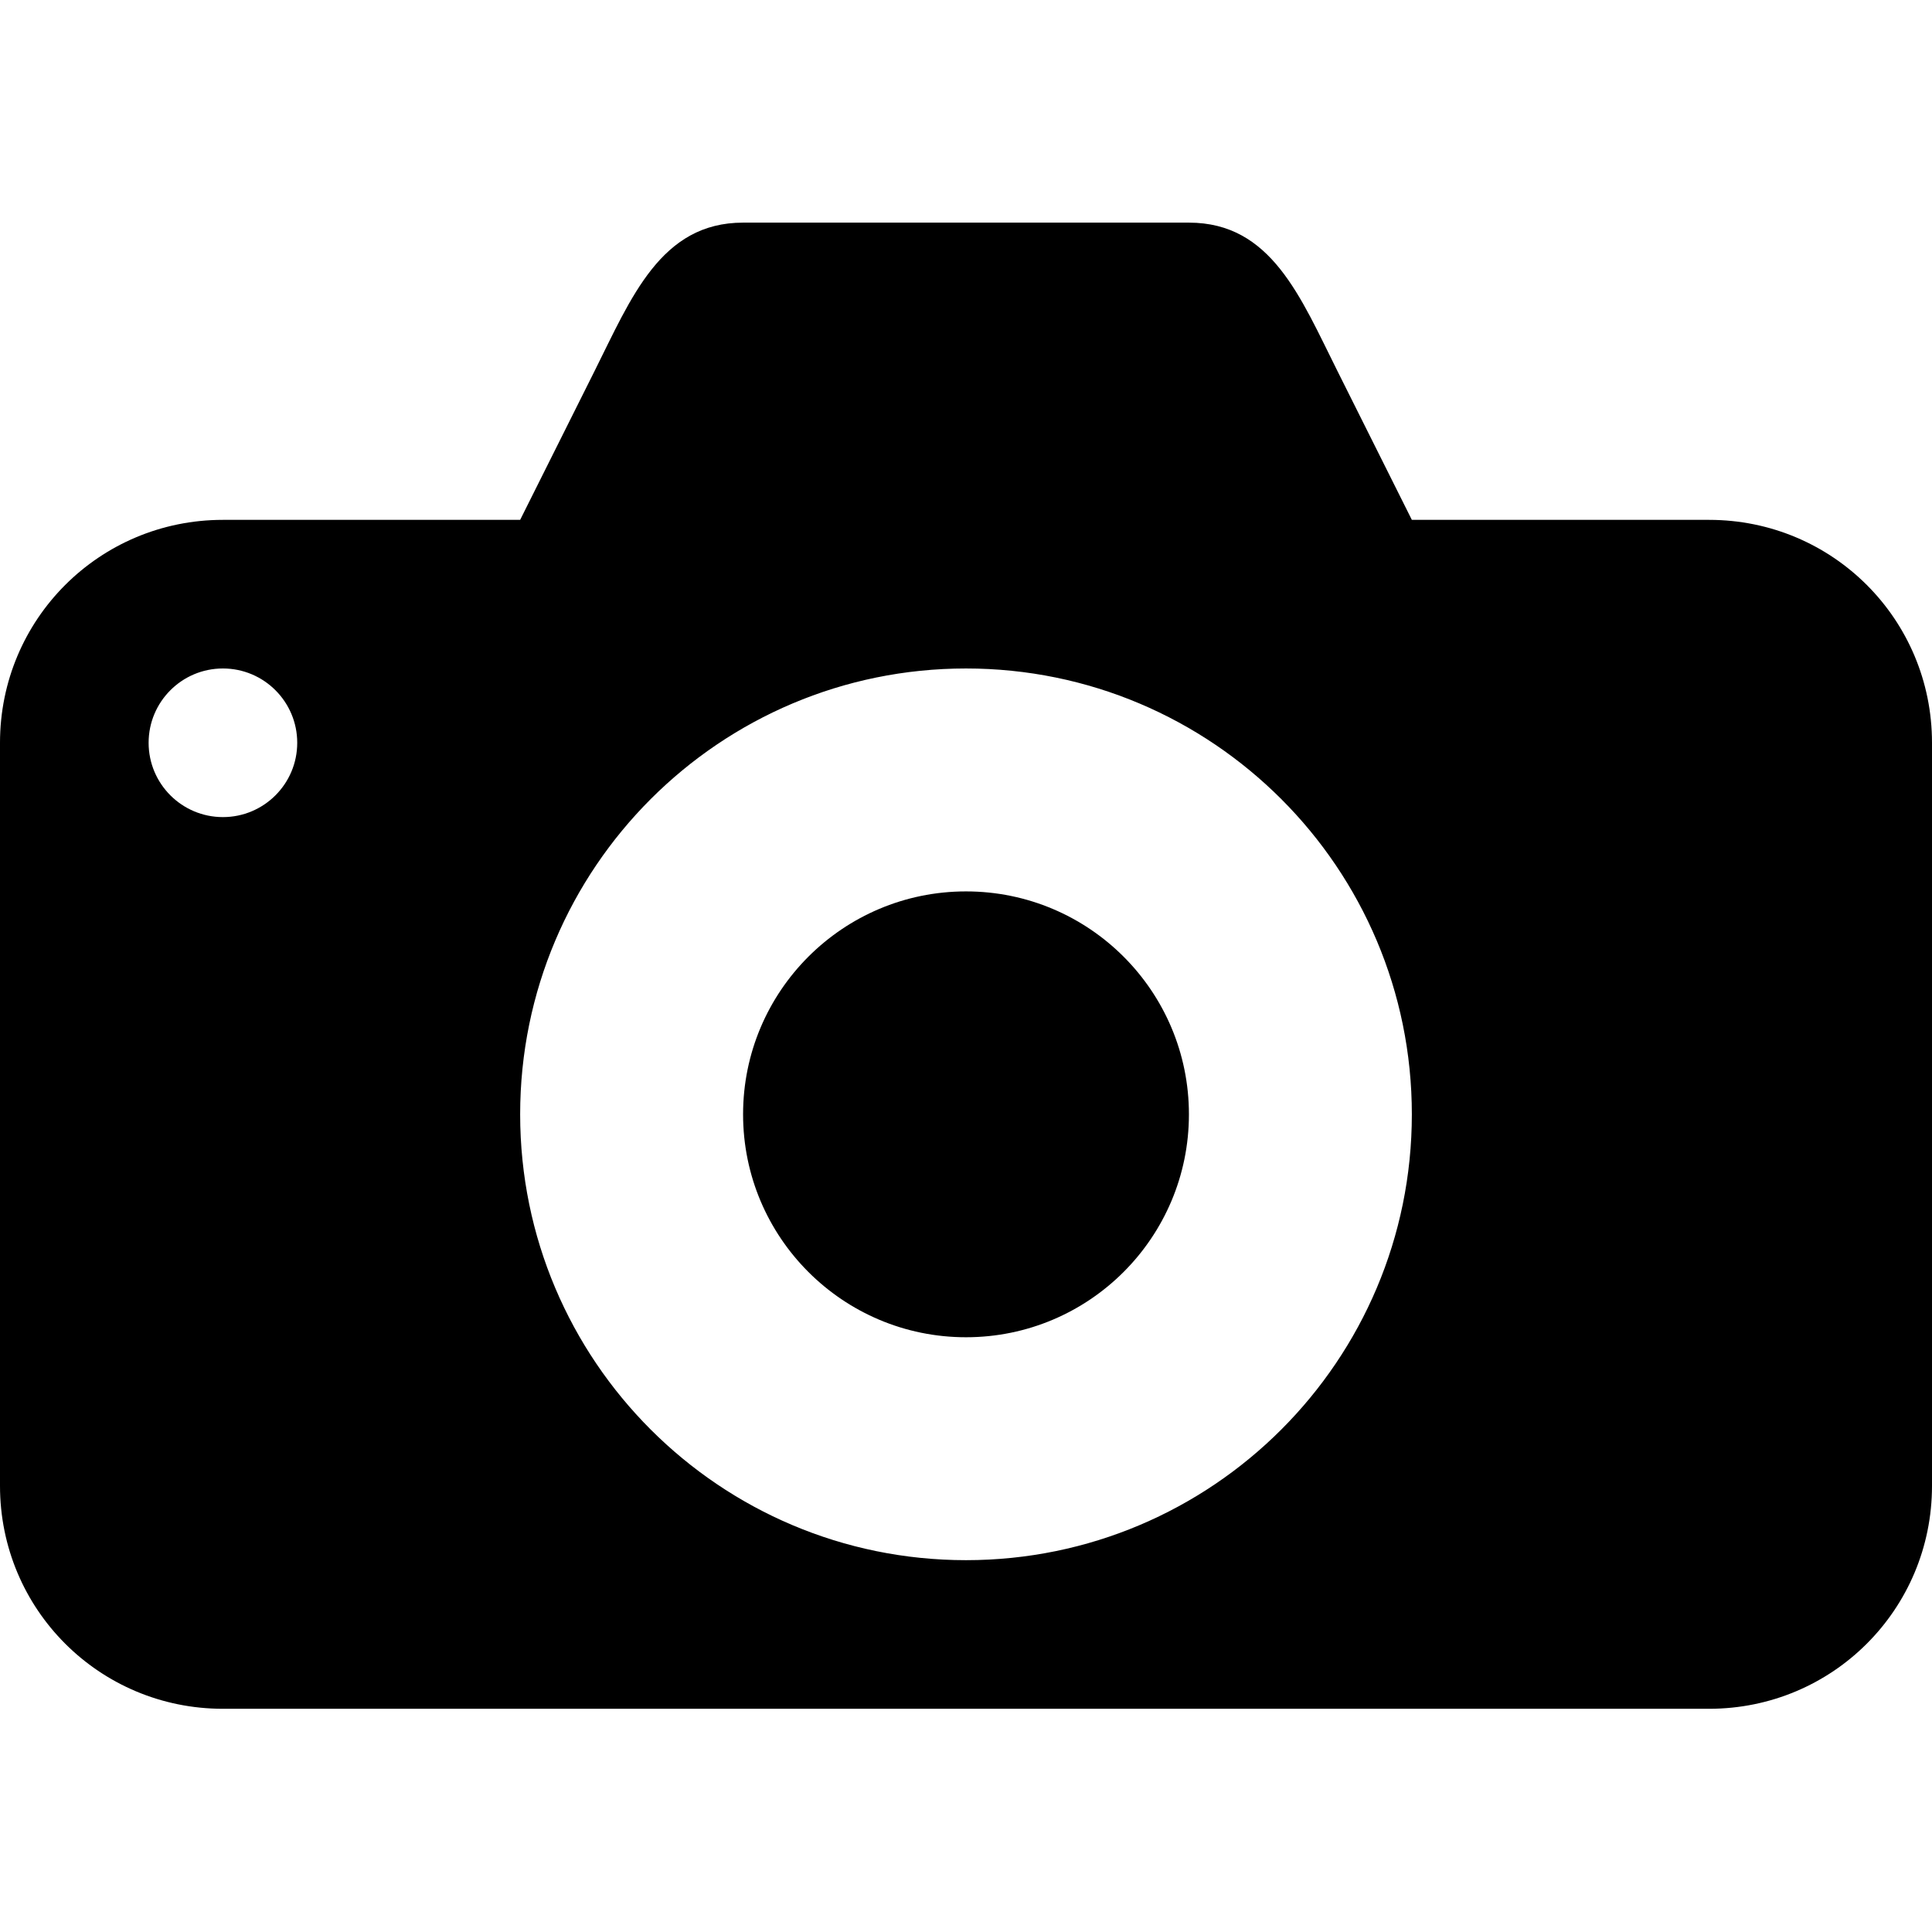
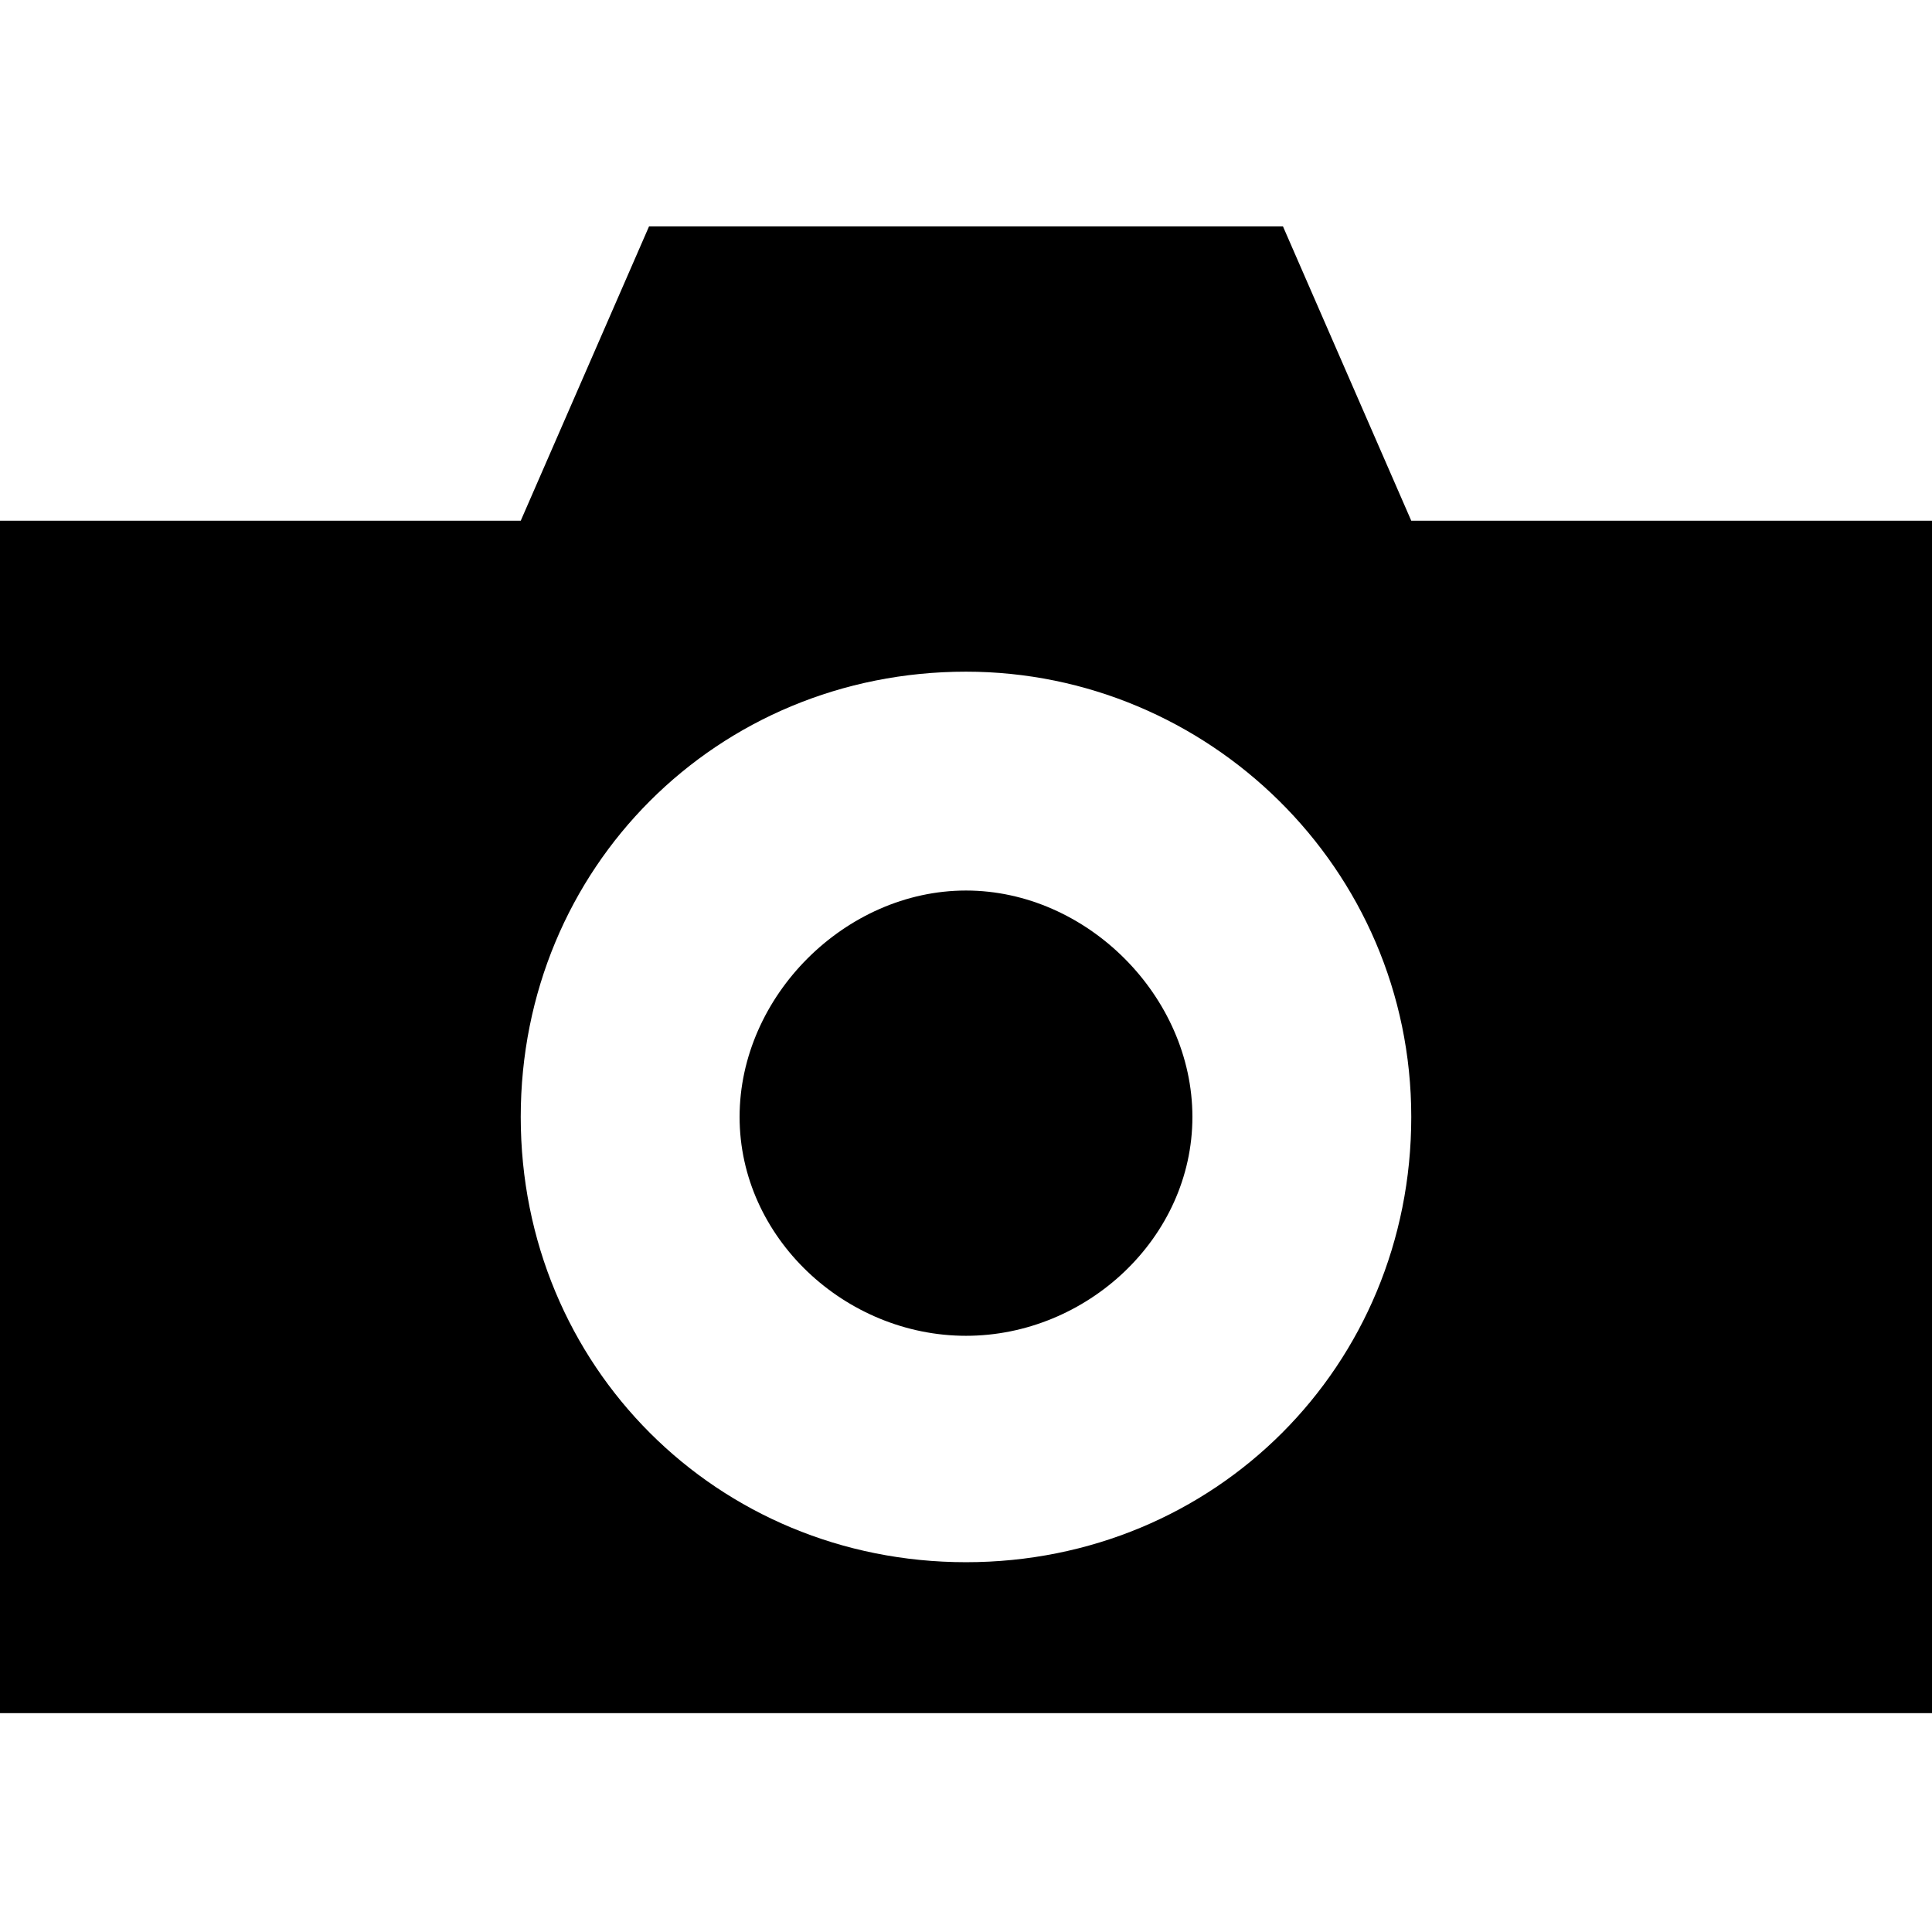
<svg xmlns="http://www.w3.org/2000/svg" viewBox="0 0 512 512">
-   <path d="m196.924 59c-21.819 0-29.627 19.869-39.385 39.385l-19.693 39.384h-78.77c-32.727 0-59.076 26.349-59.076 59.077v196.923c0 32.73 26.349 59.077 59.076 59.077h393.848c32.727 0 59.076-26.347 59.076-59.077v-196.923c0-32.728-26.349-59.077-59.076-59.077h-78.77l-19.691-39.384c-9.848-19.693-17.566-39.385-39.385-39.385zm-137.848 118.154c10.875 0 19.693 8.819 19.693 19.692s-8.818 19.693-19.693 19.693c-10.874 0-19.691-8.818-19.691-19.693s8.818-19.692 19.691-19.692zm196.924 0c65.257 0 118.154 52.898 118.154 118.154 0 65.257-52.897 118.153-118.154 118.153s-118.154-52.897-118.154-118.153c0-65.255 52.897-118.154 118.154-118.154zm0 59.077c-32.626 0-59.076 26.45-59.076 59.077 0 32.626 26.45 59.077 59.076 59.077s59.078-26.451 59.078-59.077c0-32.627-26.452-59.077-59.078-59.077z" />
+   <path d="m340 60s-157 0-168 0l-34 78h-138v316h512v-316h-138zm-84 118c64 0 118 52 118 118s-52 118-118 118-118-52-118-118 52-118 118-118zm0 58c-32 0-60 28-60 60s28 58 60 58 60-26 60-58-28-60-60-60z" />
</svg>
